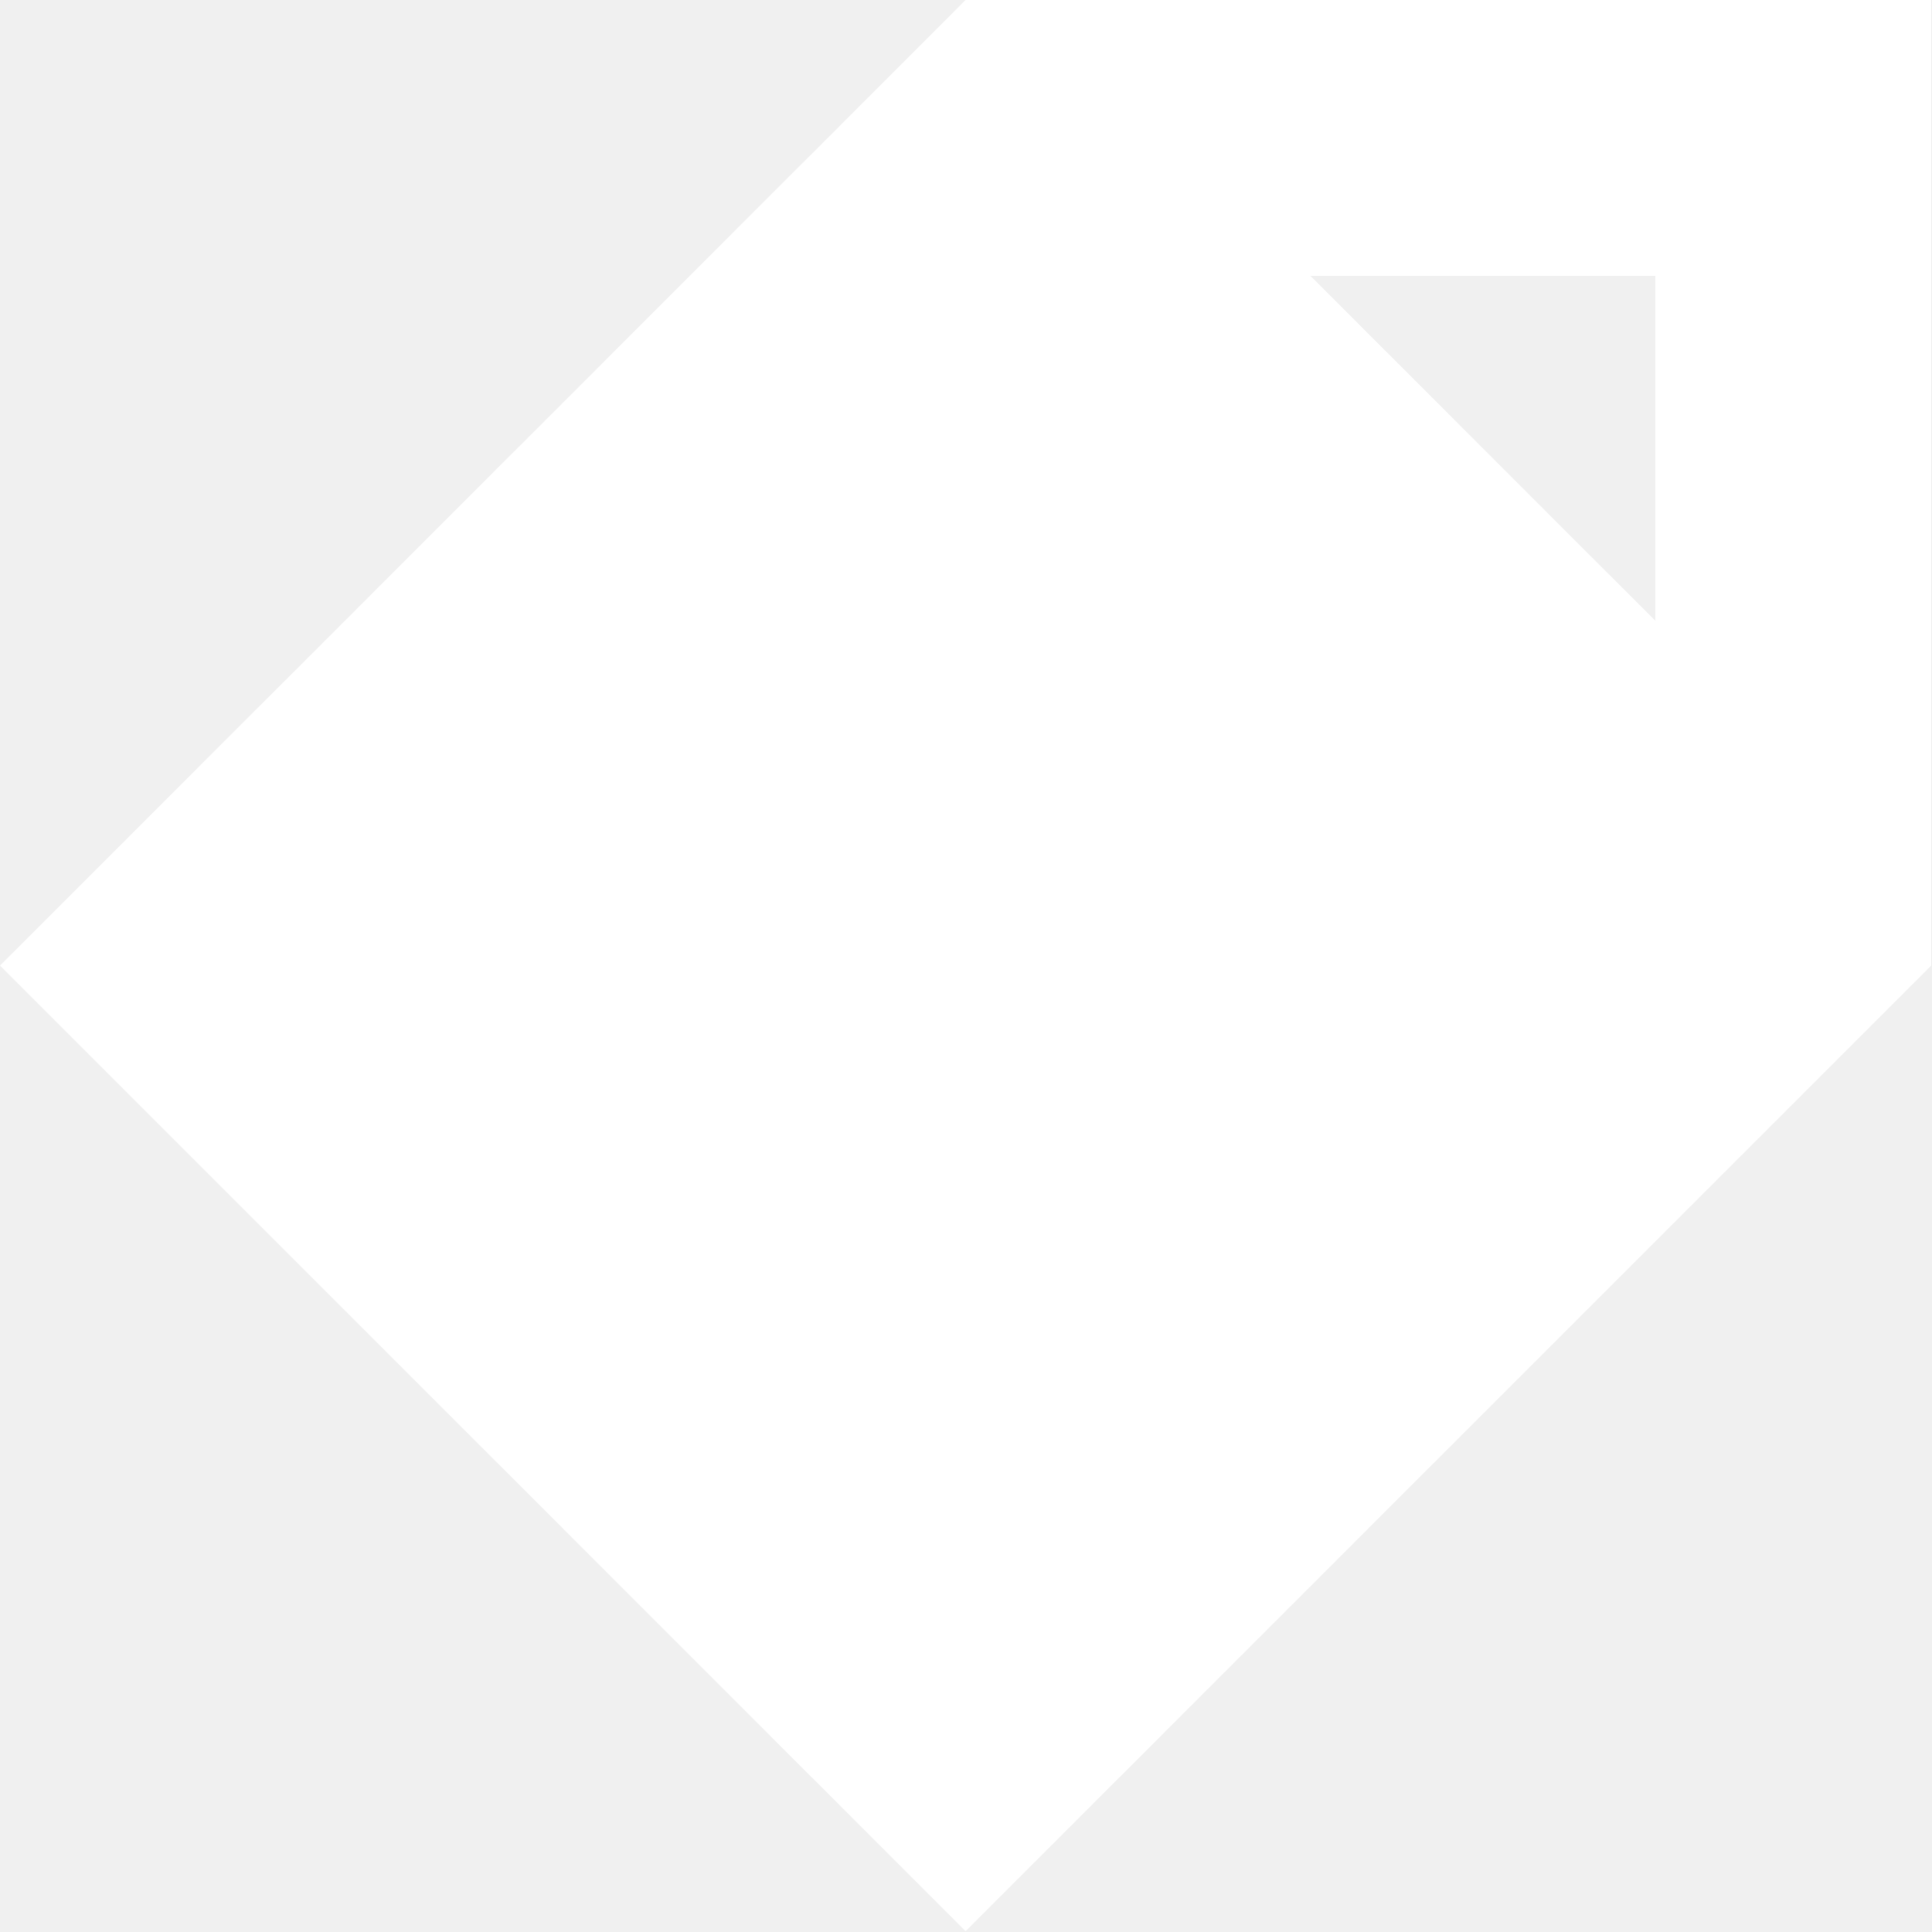
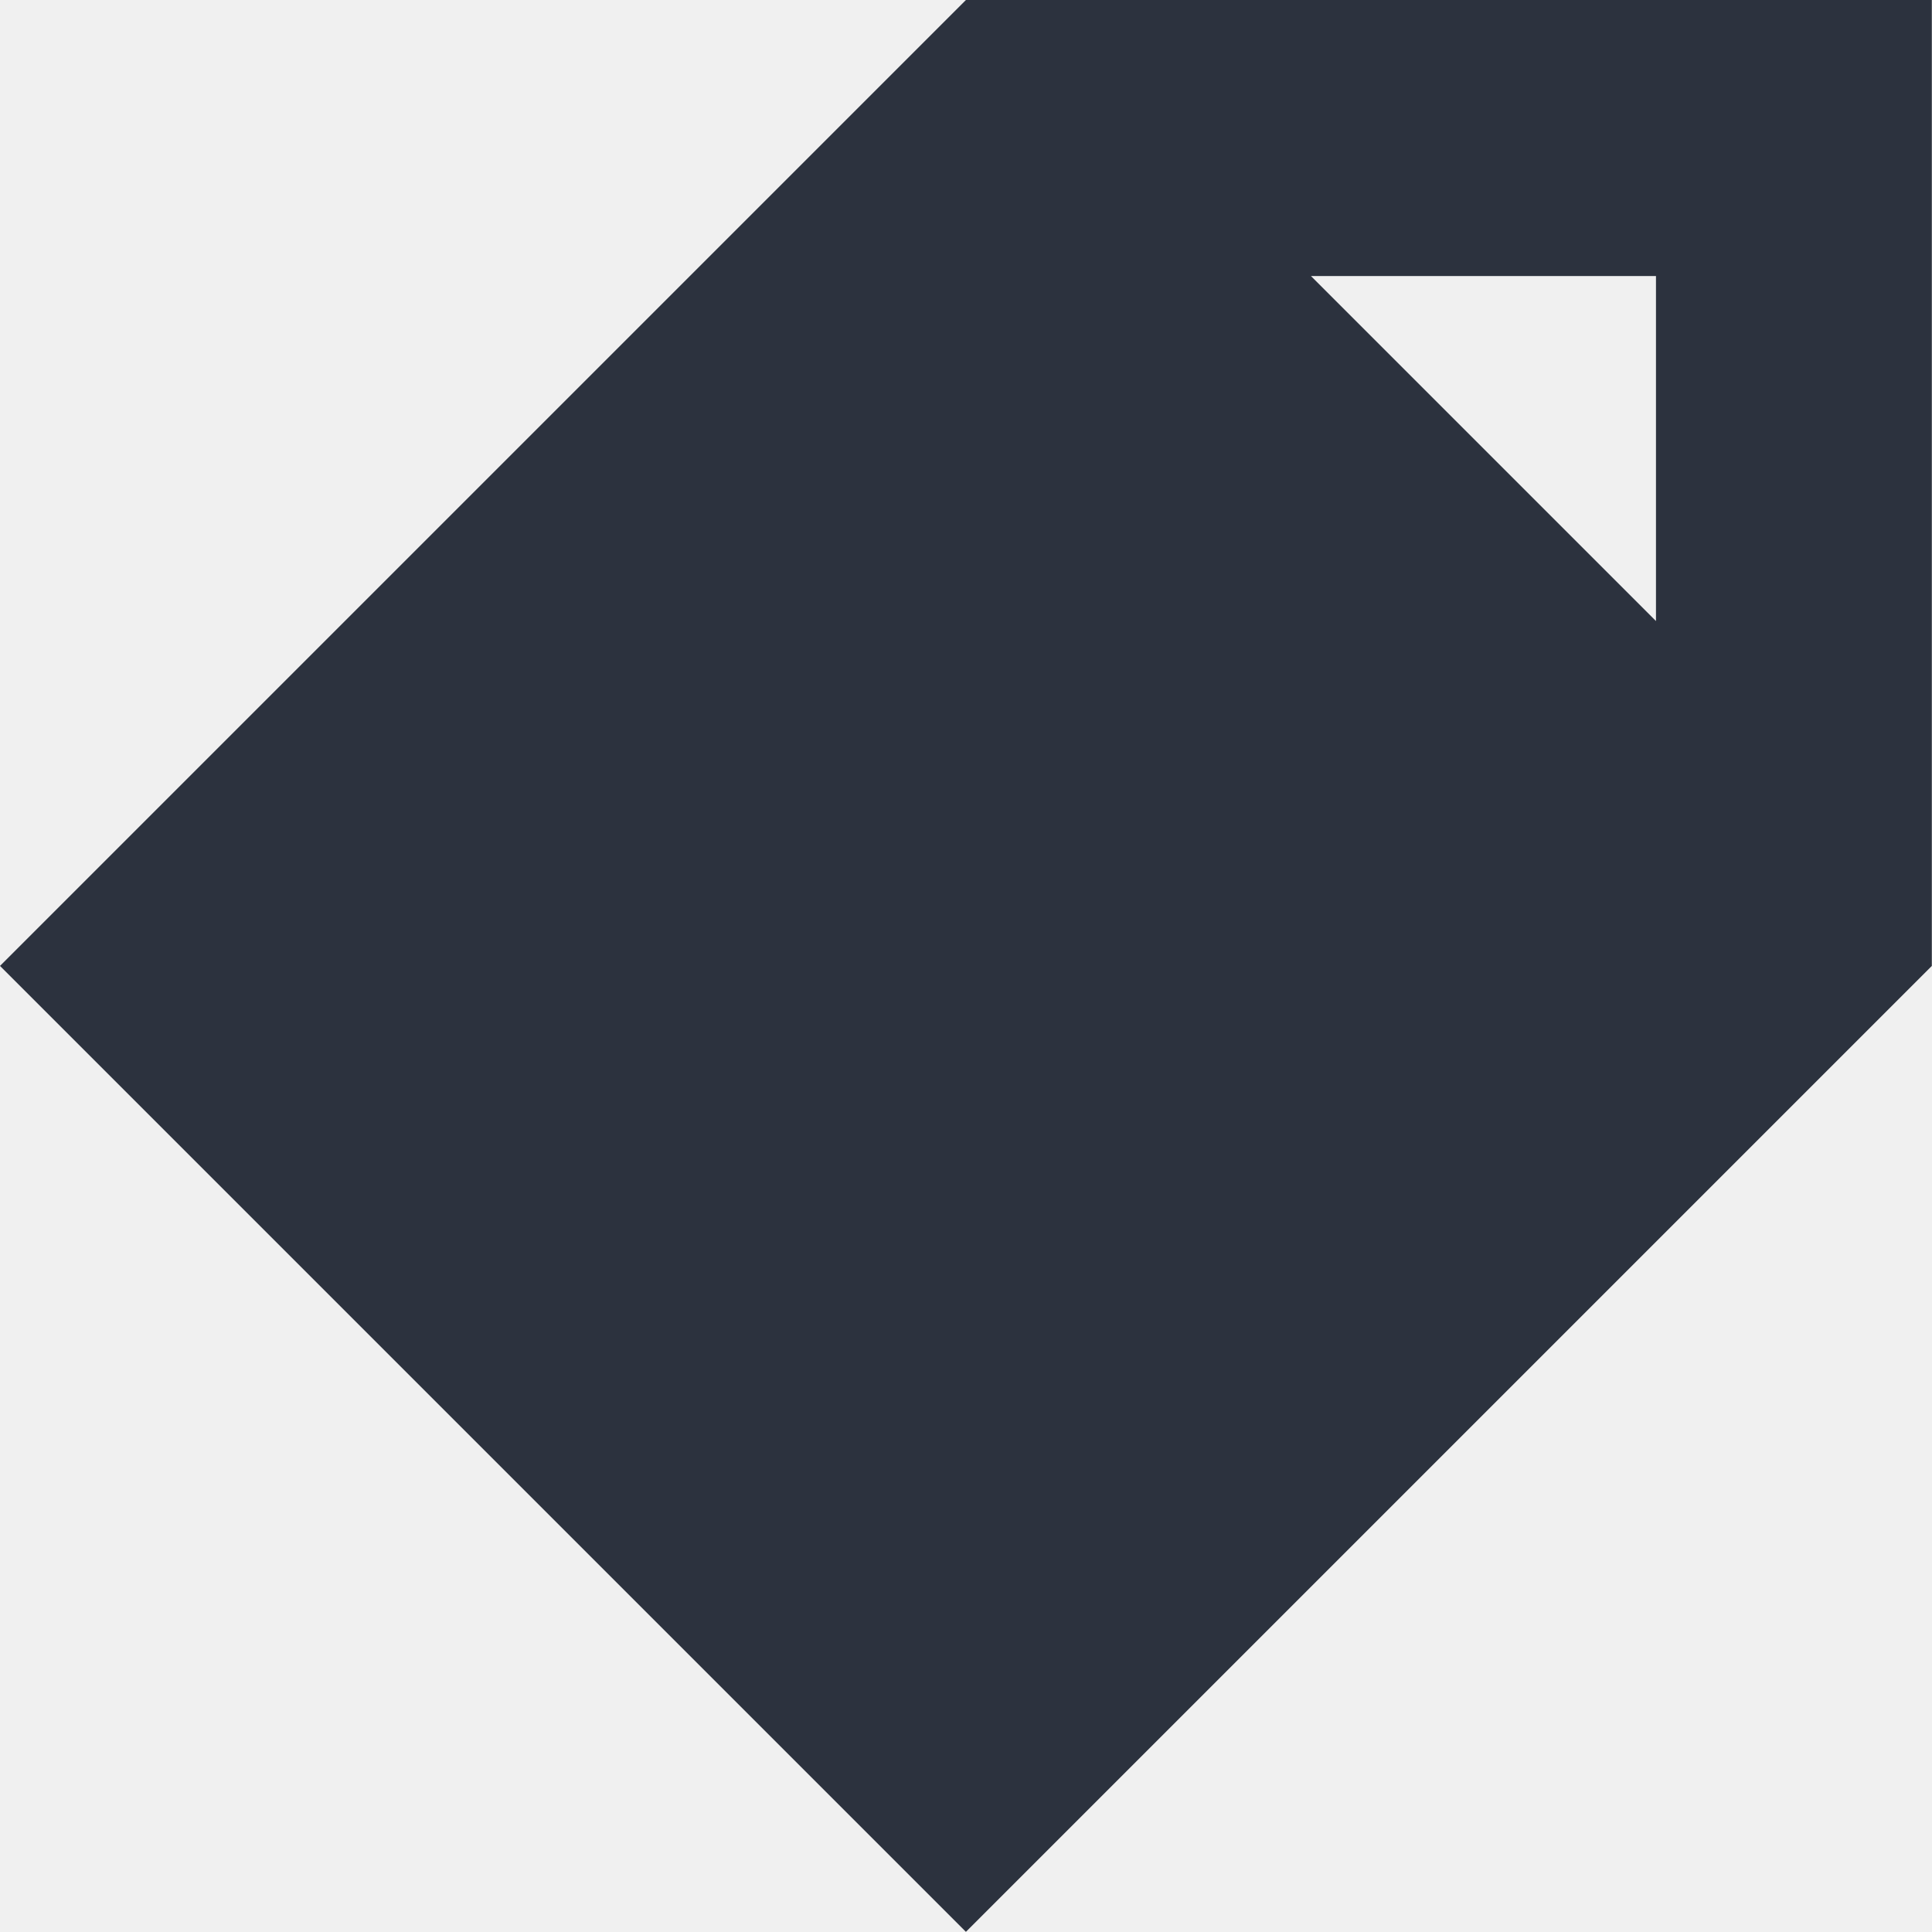
- <svg xmlns="http://www.w3.org/2000/svg" version="1.1" id="Ebene_1" x="0px" y="0px" width="1133.86px" height="1133.86px" viewBox="0 0 1133.86 1133.86" enable-background="new 0 0 1133.86 1133.86" xml:space="preserve">
-   <rect x="170.079" y="170.079" display="none" fill="#F6F6F6" width="793.701" height="793.701" />
+ <svg xmlns="http://www.w3.org/2000/svg" version="1.1" id="Ebene_1" x="0px" y="0px" viewBox="0 0 1133.9 1133.9" enable-background="new 0 0 1133.9 1133.9" xml:space="preserve">
+   <rect x="170.1" y="170.1" display="none" fill="#F6F6F6" width="793.7" height="793.7" />
  <g display="none">
-     <rect x="170.079" y="170.079" display="inline" fill="none" stroke="#1D1D1B" stroke-miterlimit="10" width="113.386" height="793.701" />
-     <rect x="283.465" y="170.079" display="inline" fill="none" stroke="#1D1D1B" stroke-miterlimit="10" width="113.386" height="793.701" />
-     <rect x="396.85" y="170.079" display="inline" fill="none" stroke="#1D1D1B" stroke-miterlimit="10" width="113.386" height="793.701" />
-     <rect x="510.237" y="170.079" display="inline" fill="none" stroke="#1D1D1B" stroke-miterlimit="10" width="113.386" height="793.701" />
-     <rect x="623.623" y="170.079" display="inline" fill="none" stroke="#1D1D1B" stroke-miterlimit="10" width="113.386" height="793.701" />
-     <rect x="737.009" y="170.079" display="inline" fill="none" stroke="#1D1D1B" stroke-miterlimit="10" width="113.386" height="793.701" />
-     <rect x="850.395" y="170.079" display="inline" fill="none" stroke="#1D1D1B" stroke-miterlimit="10" width="113.386" height="793.701" />
+     <rect x="170.1" y="170.1" display="inline" fill="none" stroke="#1D1D1B" stroke-miterlimit="10" width="113.4" height="793.7" />
+     <rect x="283.5" y="170.1" display="inline" fill="none" stroke="#1D1D1B" stroke-miterlimit="10" width="113.4" height="793.7" />
+     <rect x="396.9" y="170.1" display="inline" fill="none" stroke="#1D1D1B" stroke-miterlimit="10" width="113.4" height="793.7" />
+     <rect x="510.2" y="170.1" display="inline" fill="none" stroke="#1D1D1B" stroke-miterlimit="10" width="113.4" height="793.7" />
+     <rect x="623.6" y="170.1" display="inline" fill="none" stroke="#1D1D1B" stroke-miterlimit="10" width="113.4" height="793.7" />
+     <rect x="737" y="170.1" display="inline" fill="none" stroke="#1D1D1B" stroke-miterlimit="10" width="113.4" height="793.7" />
+     <rect x="850.4" y="170.1" display="inline" fill="none" stroke="#1D1D1B" stroke-miterlimit="10" width="113.4" height="793.7" />
  </g>
  <g display="none">
-     <rect x="170.079" y="170.078" display="inline" fill="none" stroke="#1D1D1B" stroke-miterlimit="10" width="793.701" height="113.386" />
-     <rect x="170.079" y="283.464" display="inline" fill="none" stroke="#1D1D1B" stroke-miterlimit="10" width="793.701" height="113.386" />
-     <rect x="170.079" y="396.85" display="inline" fill="none" stroke="#1D1D1B" stroke-miterlimit="10" width="793.701" height="113.386" />
-     <rect x="170.079" y="510.237" display="inline" fill="none" stroke="#1D1D1B" stroke-miterlimit="10" width="793.701" height="113.386" />
-     <rect x="170.079" y="623.622" display="inline" fill="none" stroke="#1D1D1B" stroke-miterlimit="10" width="793.701" height="113.386" />
-     <rect x="170.079" y="737.008" display="inline" fill="none" stroke="#1D1D1B" stroke-miterlimit="10" width="793.701" height="113.386" />
-     <rect x="170.079" y="850.394" display="inline" fill="none" stroke="#1D1D1B" stroke-miterlimit="10" width="793.701" height="113.386" />
+     <rect x="170.1" y="170.1" display="inline" fill="none" stroke="#1D1D1B" stroke-miterlimit="10" width="793.7" height="113.4" />
+     <rect x="170.1" y="283.5" display="inline" fill="none" stroke="#1D1D1B" stroke-miterlimit="10" width="793.7" height="113.4" />
+     <rect x="170.1" y="396.9" display="inline" fill="none" stroke="#1D1D1B" stroke-miterlimit="10" width="793.7" height="113.4" />
+     <rect x="170.1" y="510.2" display="inline" fill="none" stroke="#1D1D1B" stroke-miterlimit="10" width="793.7" height="113.4" />
+     <rect x="170.1" y="623.6" display="inline" fill="none" stroke="#1D1D1B" stroke-miterlimit="10" width="793.7" height="113.4" />
+     <rect x="170.1" y="737" display="inline" fill="none" stroke="#1D1D1B" stroke-miterlimit="10" width="793.7" height="113.4" />
+     <rect x="170.1" y="850.4" display="inline" fill="none" stroke="#1D1D1B" stroke-miterlimit="10" width="793.7" height="113.4" />
  </g>
-   <path fill="#FFFFFF" d="M1133.858,0.001L566.93,0L0,566.929l566.929,566.929l566.929-566.927L1133.858,0.001z M769.403,161.98  h202.476l-0.001,202.475L769.403,161.98z" />
+   <path fill="#2C323E" d="M1133.9,0L566.9,0L0,566.9l566.9,566.9l566.9-566.9V0z M769.4,162h202.5l0,202.5L769.4,162z" />
</svg>
